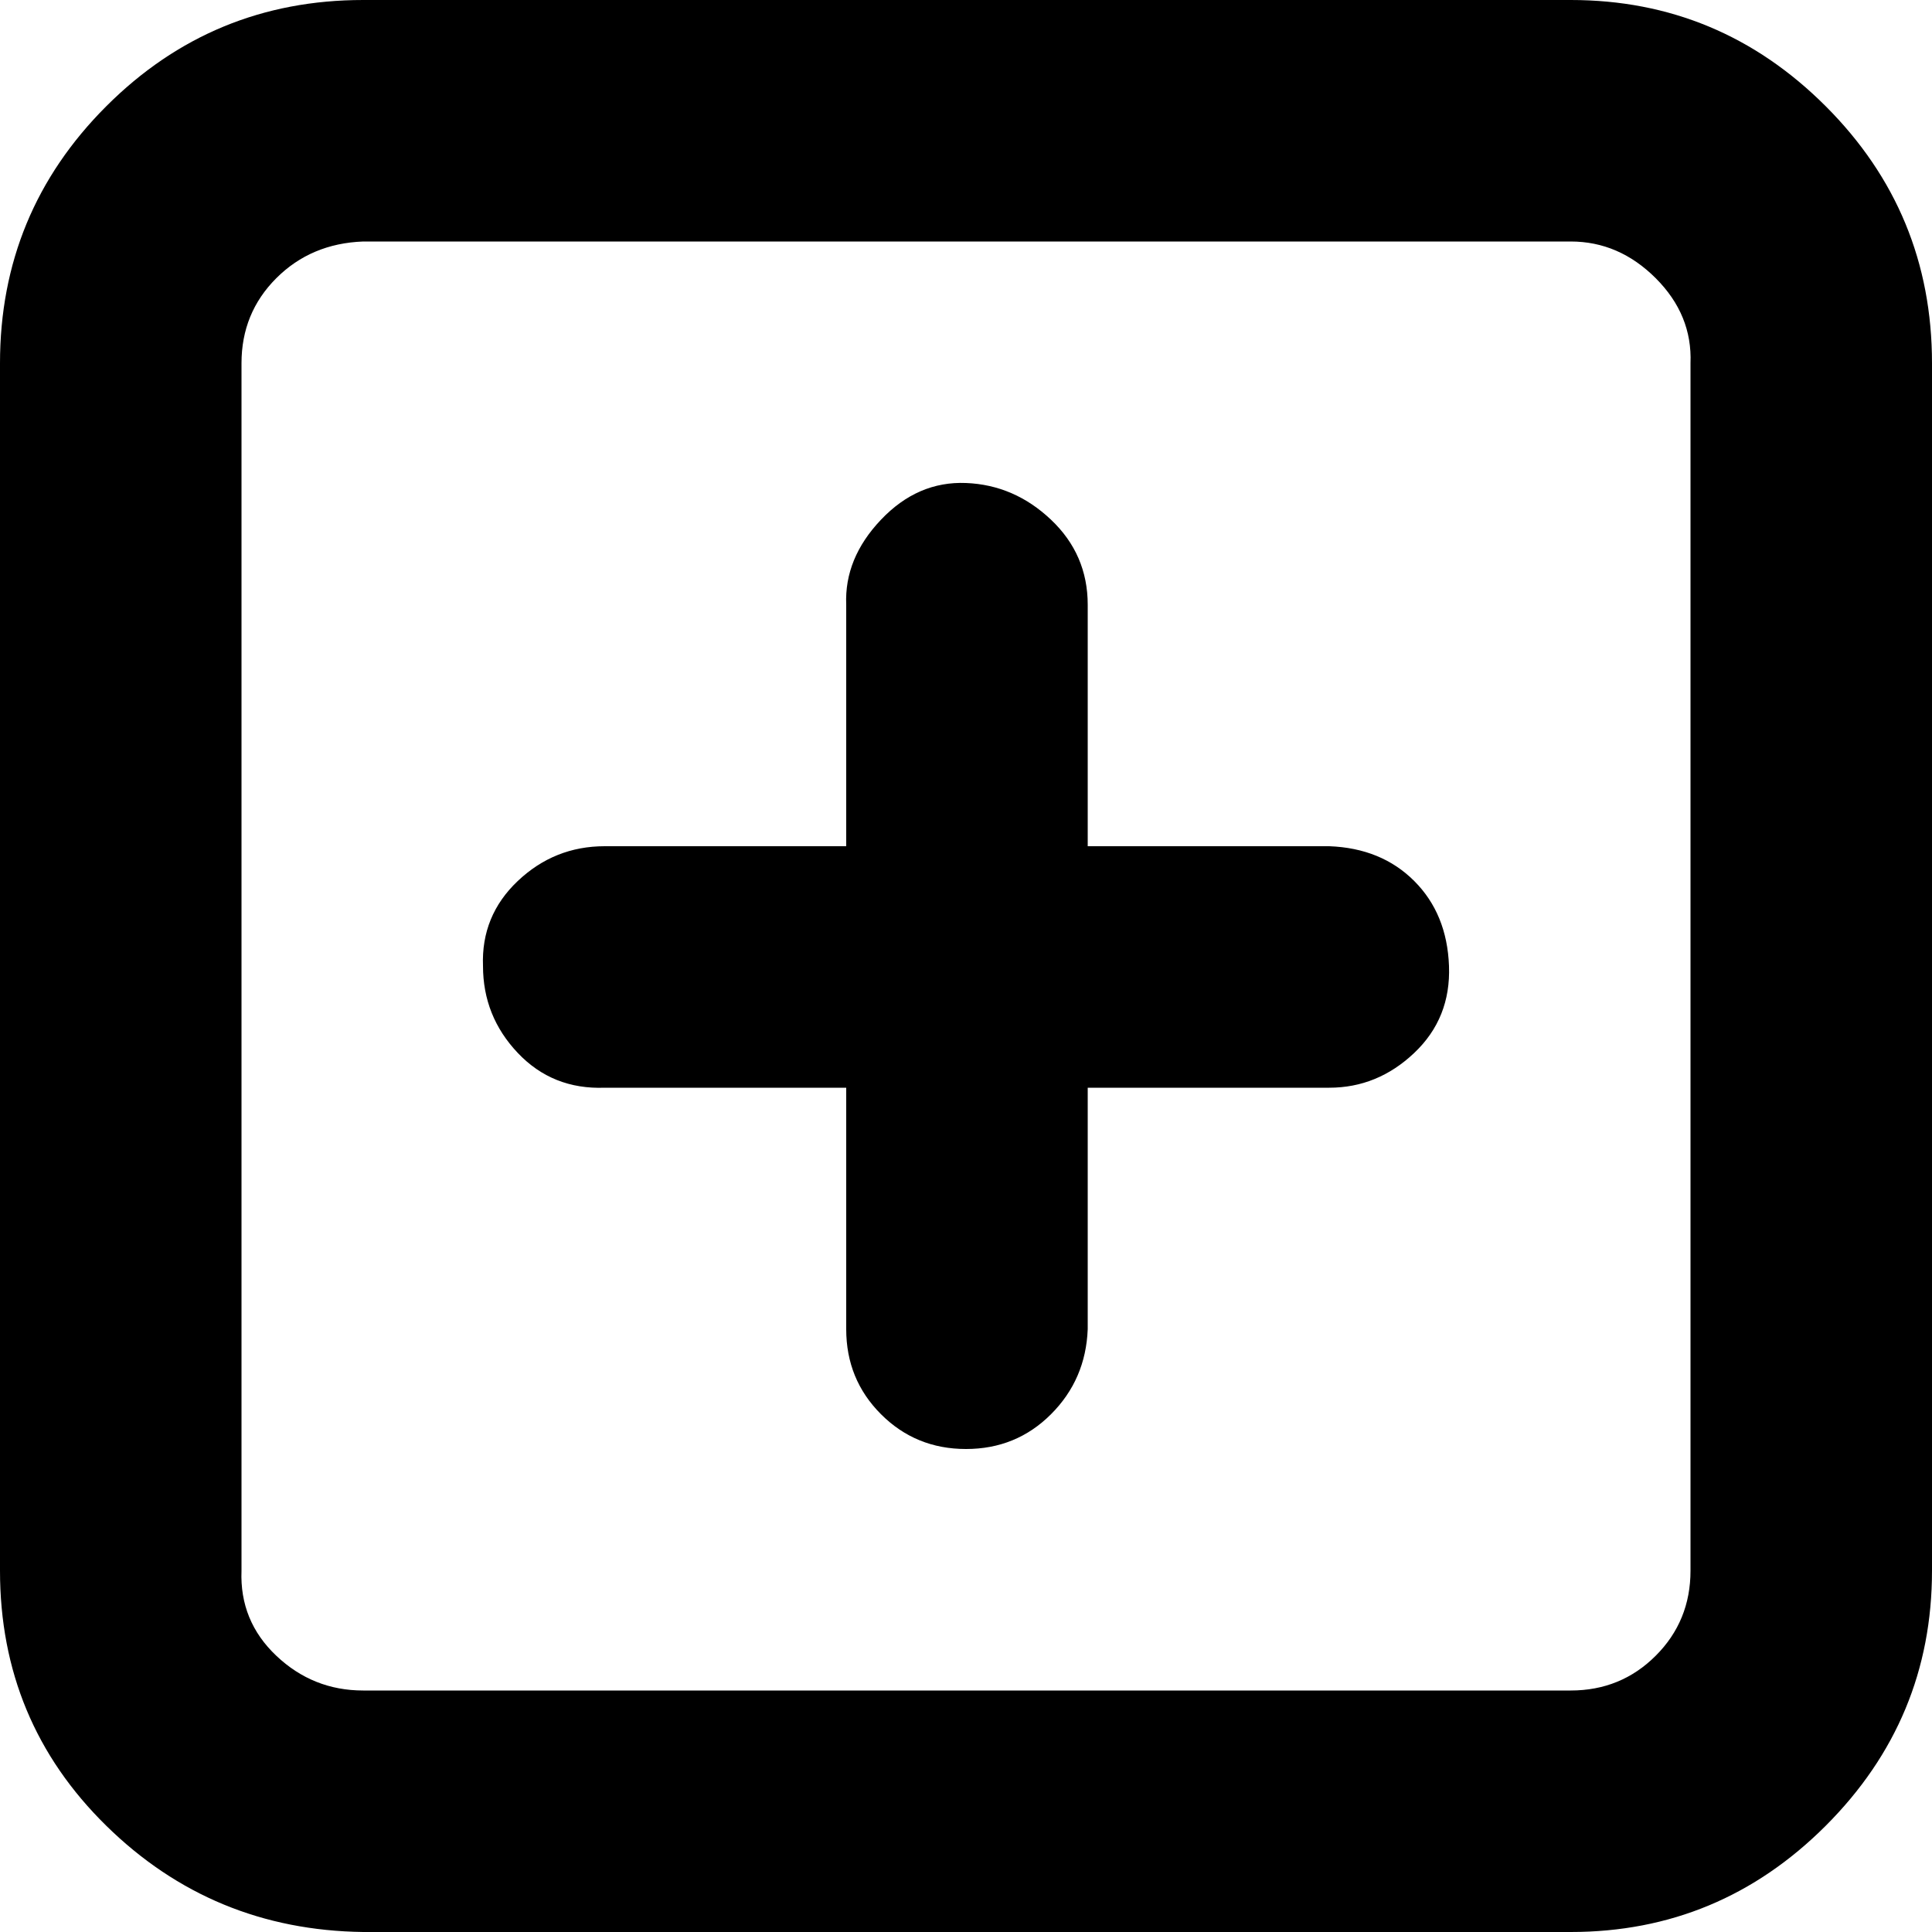
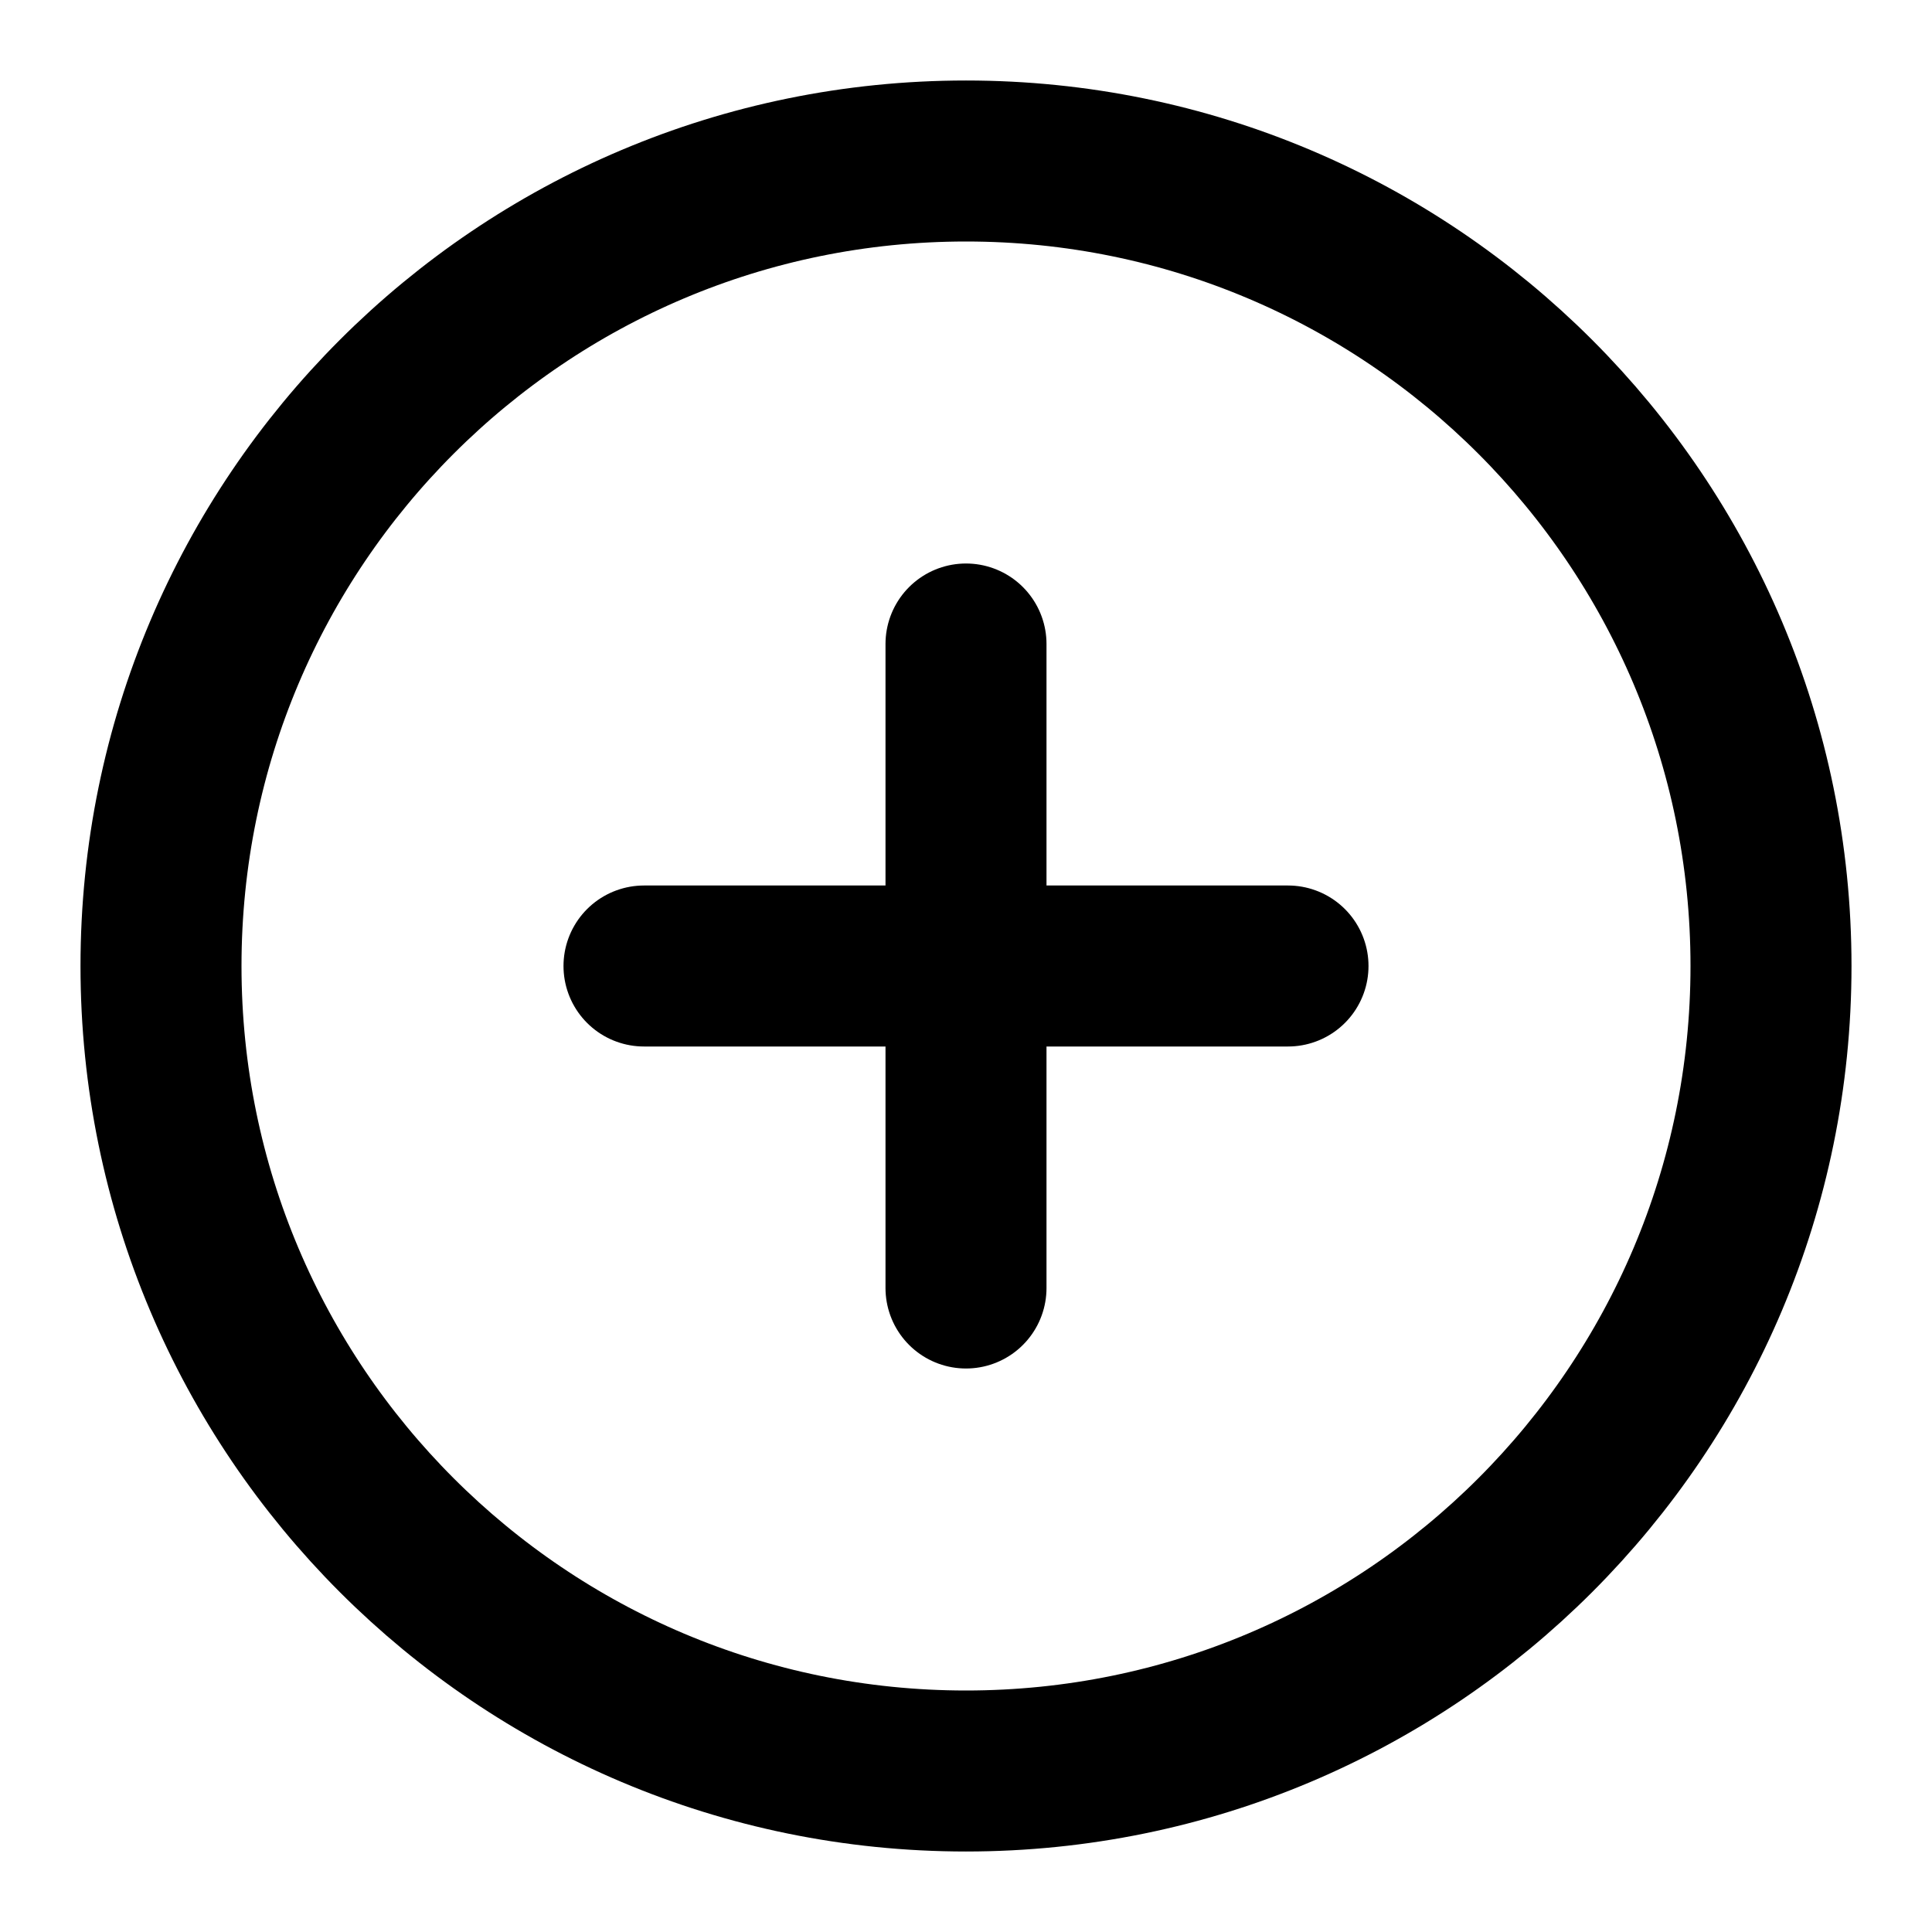
- <svg xmlns="http://www.w3.org/2000/svg" fill="currentColor" width="800px" height="800px" viewBox="0 0 24 24" version="1.1">
-   <g transform="scale(0.75)">
-     <path d="M0 26.016q0 2.496 1.76 4.224t4.256 1.76h20q2.464 0 4.224-1.76t1.76-4.224v-20q0-2.496-1.76-4.256t-4.224-1.76h-20q-2.496 0-4.256 1.76t-1.76 4.256v20zM4 26.016v-20q0-0.832 0.576-1.408t1.44-0.608h20q0.8 0 1.408 0.608t0.576 1.408v20q0 0.832-0.576 1.408t-1.408 0.576h-20q-0.832 0-1.44-0.576t-0.576-1.408zM8 16q0 0.832 0.576 1.44t1.44 0.576h4v4q0 0.832 0.576 1.408t1.408 0.576 1.408-0.576 0.608-1.408v-4h4q0.8 0 1.408-0.576t0.576-1.44-0.576-1.408-1.408-0.576h-4v-4q0-0.832-0.608-1.408t-1.408-0.608-1.408 0.608-0.576 1.408v4h-4q-0.832 0-1.44 0.576t-0.576 1.408z" />
-   </g>
+ <svg xmlns="http://www.w3.org/2000/svg" width="24" height="24" viewBox="0 0 24 24" fill="none" stroke="currentColor" stroke-width="2" stroke-linecap="round" stroke-linejoin="round" class="lucide lucide-circle-plus-icon lucide-circle-plus">
+   <circle cx="12" cy="12" r="10" />
+   <path d="M8 12h8" />
+   <path d="M12 8v8" />
</svg>
